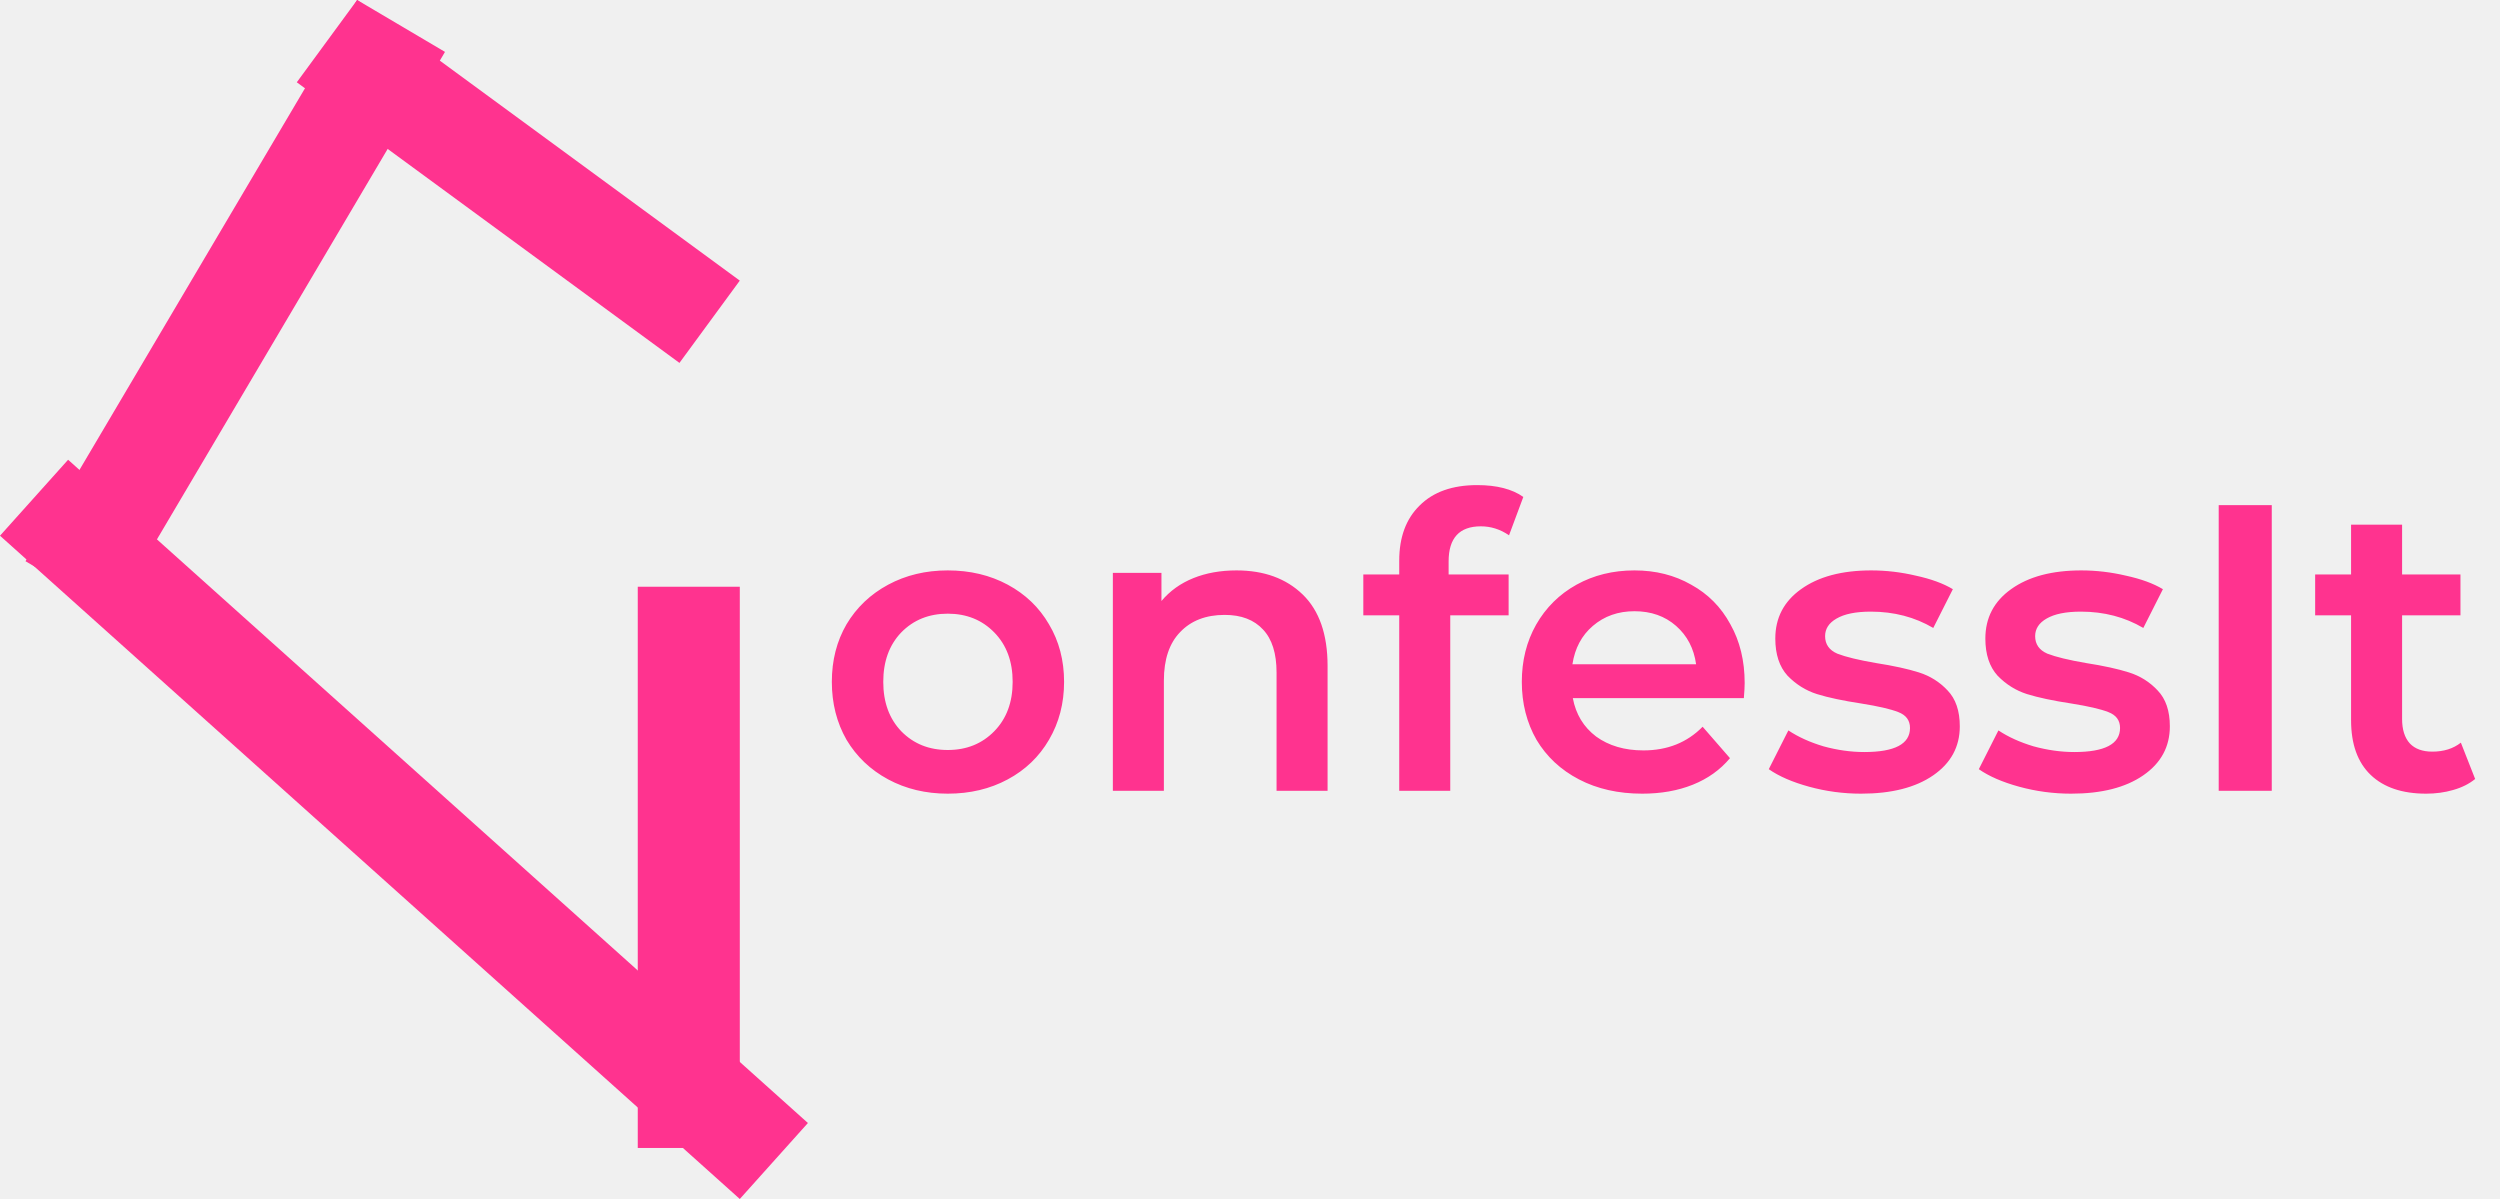
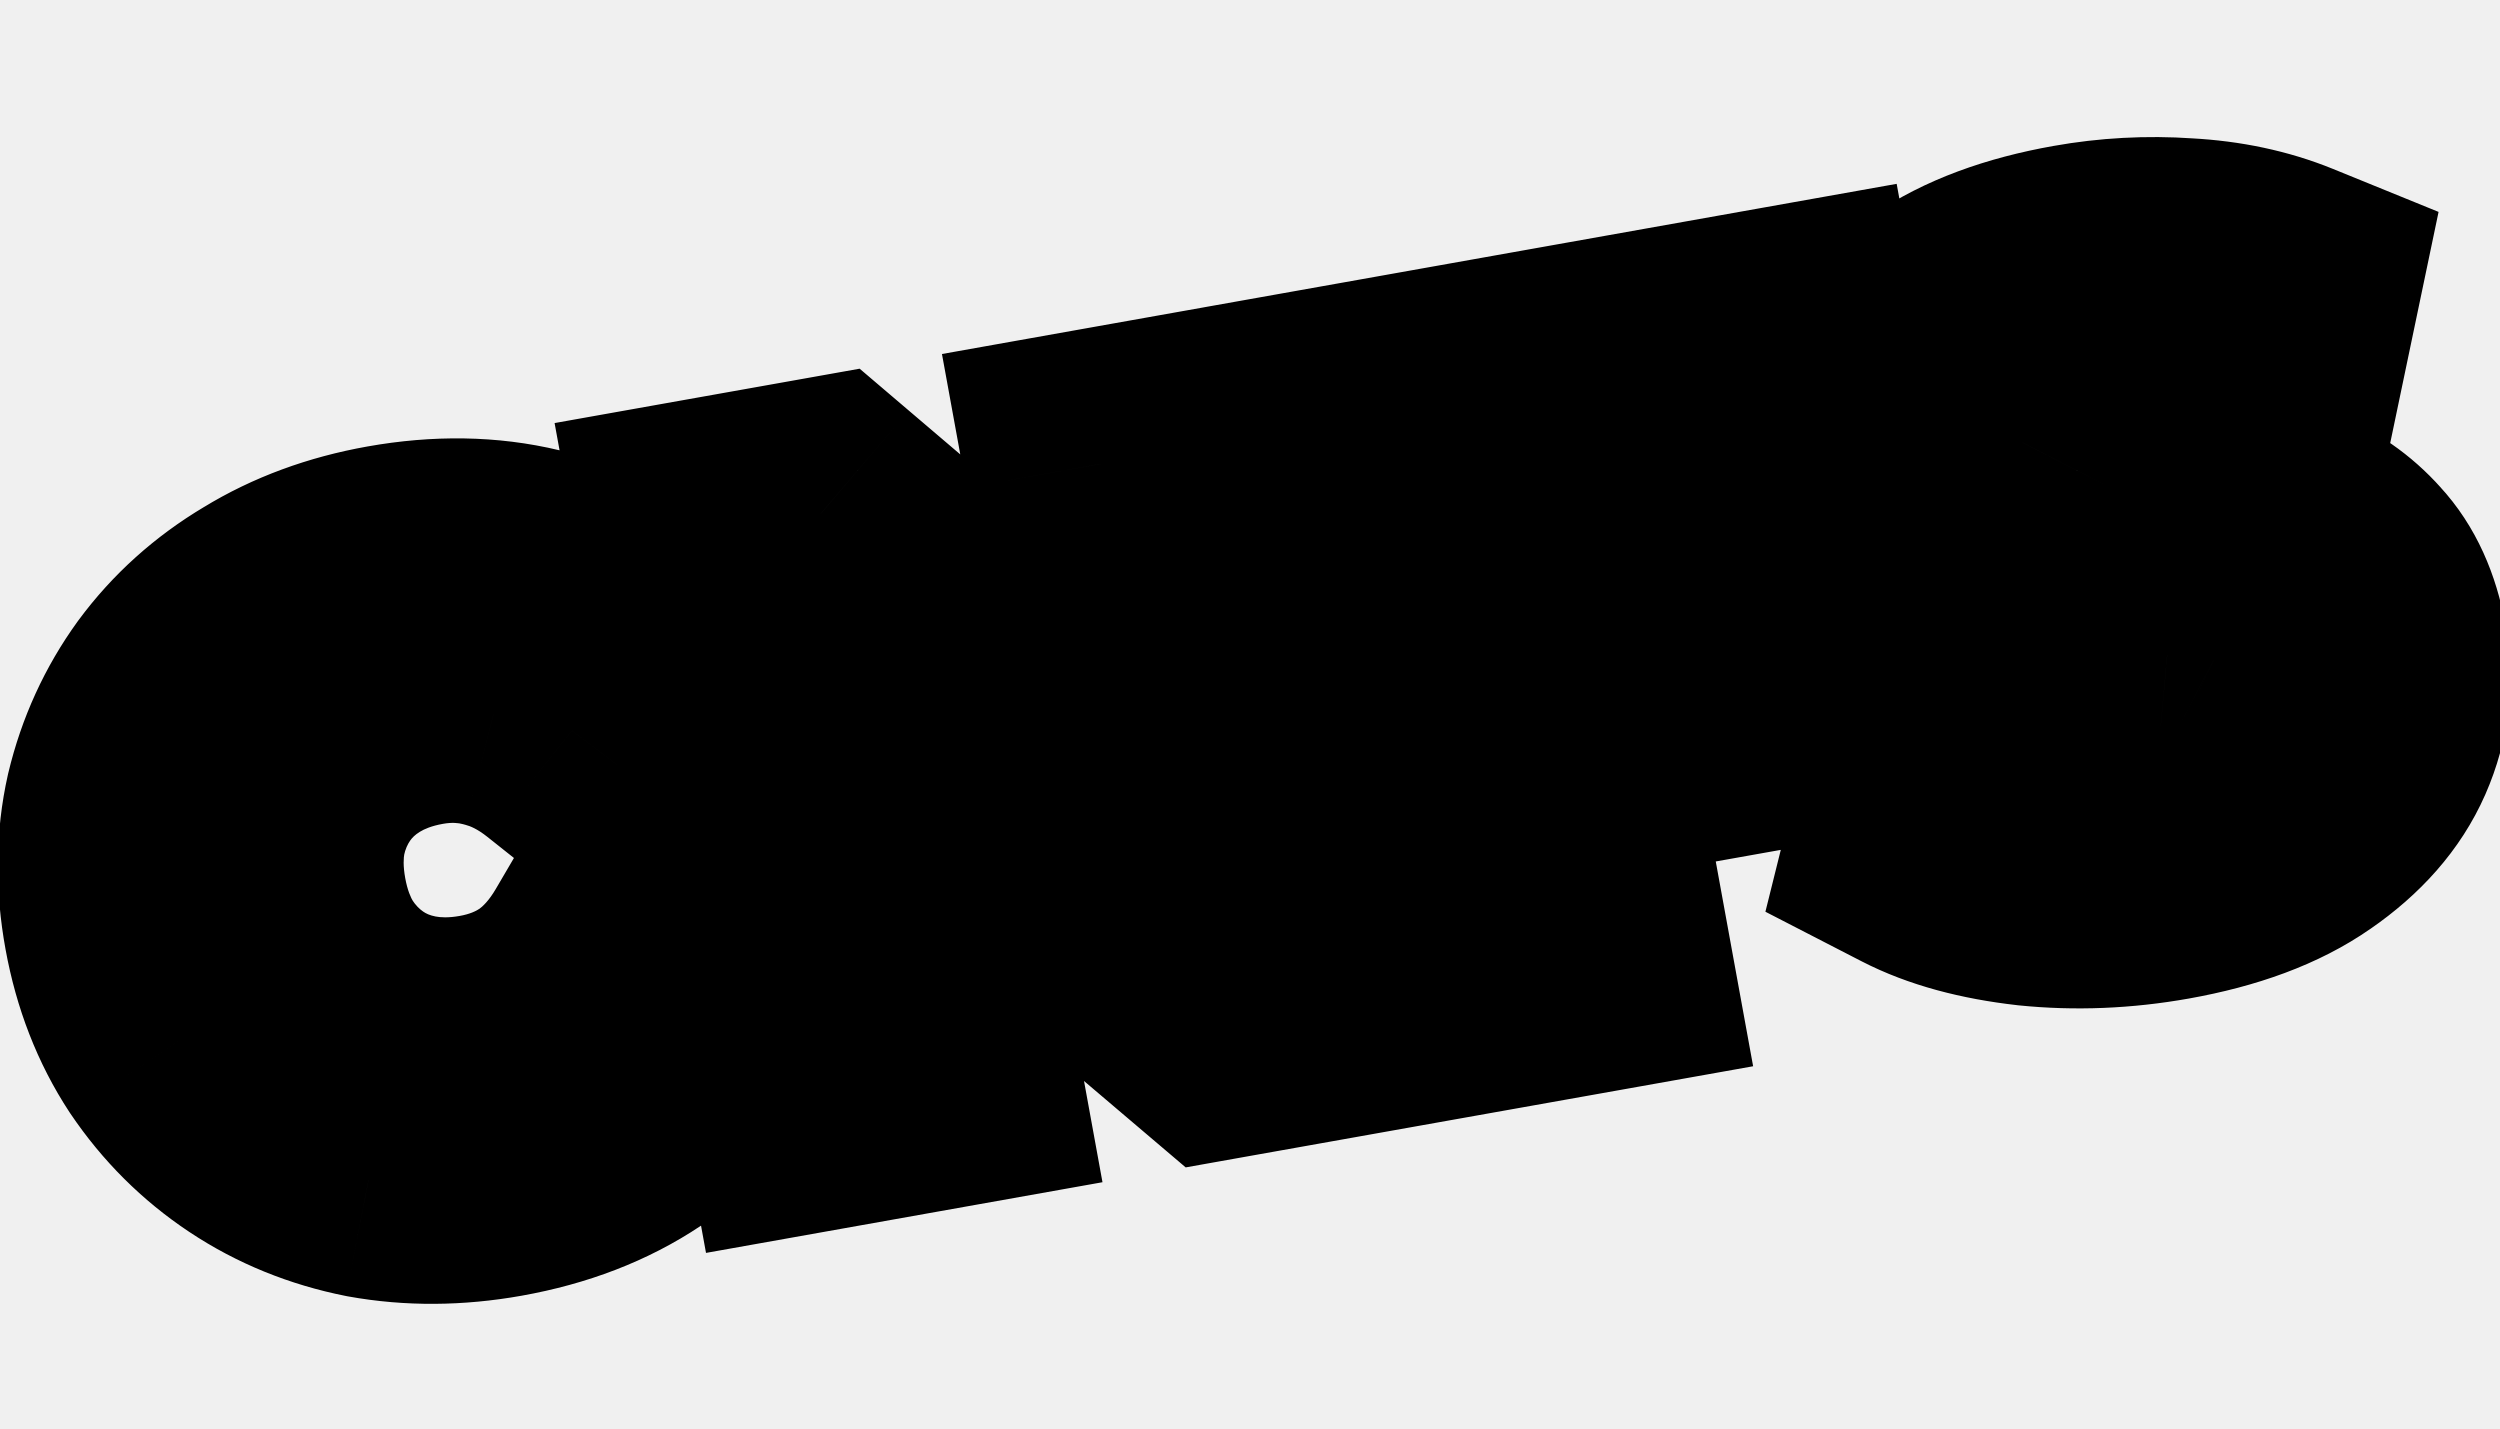
- <svg xmlns="http://www.w3.org/2000/svg" width="98" height="47" viewBox="0 0 98 47" fill="none">
-   <line x1="15.722" y1="1.017" x2="2.722" y2="23.017" stroke="#FF338F" stroke-width="4" />
-   <line x1="27.817" y1="12.613" x2="12.817" y2="1.613" stroke="#FF338F" stroke-width="4" />
-   <line x1="27" y1="45" x2="27" y2="23" stroke="#FF338F" stroke-width="4" />
-   <line x1="1.335" y1="19.511" x2="30.335" y2="45.511" stroke="#FF338F" stroke-width="4" />
-   <path d="M37.152 31.112C36.288 31.112 35.509 30.925 34.816 30.552C34.123 30.179 33.579 29.661 33.184 29C32.8 28.328 32.608 27.571 32.608 26.728C32.608 25.885 32.8 25.133 33.184 24.472C33.579 23.811 34.123 23.293 34.816 22.92C35.509 22.547 36.288 22.36 37.152 22.36C38.027 22.36 38.811 22.547 39.504 22.92C40.197 23.293 40.736 23.811 41.12 24.472C41.515 25.133 41.712 25.885 41.712 26.728C41.712 27.571 41.515 28.328 41.12 29C40.736 29.661 40.197 30.179 39.504 30.552C38.811 30.925 38.027 31.112 37.152 31.112ZM37.152 29.4C37.888 29.4 38.496 29.155 38.976 28.664C39.456 28.173 39.696 27.528 39.696 26.728C39.696 25.928 39.456 25.283 38.976 24.792C38.496 24.301 37.888 24.056 37.152 24.056C36.416 24.056 35.808 24.301 35.328 24.792C34.859 25.283 34.624 25.928 34.624 26.728C34.624 27.528 34.859 28.173 35.328 28.664C35.808 29.155 36.416 29.4 37.152 29.4ZM48.472 22.36C49.55 22.36 50.414 22.675 51.065 23.304C51.715 23.933 52.041 24.867 52.041 26.104V31H50.041V26.36C50.041 25.613 49.864 25.053 49.513 24.68C49.16 24.296 48.659 24.104 48.008 24.104C47.273 24.104 46.691 24.328 46.264 24.776C45.838 25.213 45.624 25.848 45.624 26.68V31H43.624V22.456H45.529V23.56C45.859 23.165 46.275 22.867 46.776 22.664C47.278 22.461 47.843 22.36 48.472 22.36ZM58.05 20.632C57.207 20.632 56.786 21.091 56.786 22.008V22.52H59.138V24.12H56.85V31H54.85V24.12H53.442V22.52H54.85V21.976C54.85 21.059 55.116 20.339 55.65 19.816C56.183 19.283 56.935 19.016 57.906 19.016C58.674 19.016 59.276 19.171 59.714 19.48L59.154 20.984C58.812 20.749 58.444 20.632 58.05 20.632ZM68.391 26.776C68.391 26.915 68.38 27.112 68.359 27.368H61.655C61.772 27.997 62.076 28.499 62.567 28.872C63.068 29.235 63.687 29.416 64.423 29.416C65.362 29.416 66.135 29.107 66.743 28.488L67.815 29.72C67.431 30.179 66.945 30.525 66.359 30.76C65.772 30.995 65.111 31.112 64.375 31.112C63.436 31.112 62.609 30.925 61.895 30.552C61.18 30.179 60.626 29.661 60.231 29C59.847 28.328 59.655 27.571 59.655 26.728C59.655 25.896 59.842 25.149 60.215 24.488C60.599 23.816 61.127 23.293 61.799 22.92C62.471 22.547 63.228 22.36 64.071 22.36C64.903 22.36 65.644 22.547 66.295 22.92C66.956 23.283 67.468 23.8 67.831 24.472C68.204 25.133 68.391 25.901 68.391 26.776ZM64.071 23.96C63.431 23.96 62.887 24.152 62.439 24.536C62.002 24.909 61.735 25.411 61.639 26.04H66.487C66.401 25.421 66.14 24.92 65.703 24.536C65.266 24.152 64.722 23.96 64.071 23.96ZM72.952 31.112C72.259 31.112 71.581 31.021 70.92 30.84C70.259 30.659 69.731 30.429 69.336 30.152L70.104 28.632C70.488 28.888 70.947 29.096 71.48 29.256C72.024 29.405 72.557 29.48 73.08 29.48C74.275 29.48 74.872 29.165 74.872 28.536C74.872 28.237 74.717 28.029 74.408 27.912C74.109 27.795 73.624 27.683 72.952 27.576C72.248 27.469 71.672 27.347 71.224 27.208C70.787 27.069 70.403 26.829 70.072 26.488C69.752 26.136 69.592 25.651 69.592 25.032C69.592 24.221 69.928 23.576 70.6 23.096C71.283 22.605 72.2 22.36 73.352 22.36C73.939 22.36 74.525 22.429 75.112 22.568C75.699 22.696 76.179 22.872 76.552 23.096L75.784 24.616C75.059 24.189 74.243 23.976 73.336 23.976C72.749 23.976 72.301 24.067 71.992 24.248C71.693 24.419 71.544 24.648 71.544 24.936C71.544 25.256 71.704 25.485 72.024 25.624C72.355 25.752 72.861 25.875 73.544 25.992C74.227 26.099 74.787 26.221 75.224 26.36C75.661 26.499 76.035 26.733 76.344 27.064C76.664 27.395 76.824 27.864 76.824 28.472C76.824 29.272 76.477 29.912 75.784 30.392C75.091 30.872 74.147 31.112 72.952 31.112ZM81.186 31.112C80.493 31.112 79.816 31.021 79.154 30.84C78.493 30.659 77.965 30.429 77.57 30.152L78.338 28.632C78.722 28.888 79.181 29.096 79.714 29.256C80.258 29.405 80.792 29.48 81.314 29.48C82.509 29.48 83.106 29.165 83.106 28.536C83.106 28.237 82.952 28.029 82.642 27.912C82.344 27.795 81.858 27.683 81.186 27.576C80.482 27.469 79.906 27.347 79.458 27.208C79.021 27.069 78.637 26.829 78.306 26.488C77.986 26.136 77.826 25.651 77.826 25.032C77.826 24.221 78.162 23.576 78.834 23.096C79.517 22.605 80.434 22.36 81.586 22.36C82.173 22.36 82.76 22.429 83.346 22.568C83.933 22.696 84.413 22.872 84.786 23.096L84.018 24.616C83.293 24.189 82.477 23.976 81.57 23.976C80.984 23.976 80.536 24.067 80.226 24.248C79.928 24.419 79.778 24.648 79.778 24.936C79.778 25.256 79.938 25.485 80.258 25.624C80.589 25.752 81.096 25.875 81.778 25.992C82.461 26.099 83.021 26.221 83.458 26.36C83.896 26.499 84.269 26.733 84.578 27.064C84.898 27.395 85.058 27.864 85.058 28.472C85.058 29.272 84.712 29.912 84.018 30.392C83.325 30.872 82.381 31.112 81.186 31.112ZM86.973 19.8H89.053V31H86.973V19.8ZM97.026 30.536C96.791 30.728 96.504 30.872 96.162 30.968C95.832 31.064 95.48 31.112 95.106 31.112C94.168 31.112 93.442 30.867 92.93 30.376C92.418 29.885 92.162 29.171 92.162 28.232V24.12H90.754V22.52H92.162V20.568H94.162V22.52H96.45V24.12H94.162V28.184C94.162 28.6 94.263 28.92 94.466 29.144C94.669 29.357 94.962 29.464 95.346 29.464C95.794 29.464 96.168 29.347 96.466 29.112L97.026 30.536Z" fill="#FF338F" />
+ <svg xmlns="http://www.w3.org/2000/svg" width="147" height="84" viewBox="0 0 147 84" fill="none">
+   <path d="M29.23 68.319C26.678 68.774 24.225 68.789 21.871 68.363C19.542 67.901 17.433 67.042 15.545 65.785C13.657 64.529 12.067 62.944 10.774 61.029C9.513 59.108 8.655 56.905 8.202 54.418C7.748 51.931 7.772 49.57 8.275 47.335C8.81 45.094 9.74 43.06 11.065 41.231C12.422 39.396 14.112 37.876 16.137 36.67C18.155 35.433 20.456 34.584 23.04 34.123C25.907 33.612 28.582 33.655 31.065 34.253C33.575 34.813 35.792 35.913 37.718 37.553L33.63 42.962C32.261 41.873 30.825 41.138 29.324 40.755C27.817 40.341 26.245 40.28 24.607 40.572C23.063 40.847 21.691 41.352 20.492 42.086C19.292 42.82 18.306 43.743 17.533 44.856C16.76 45.969 16.224 47.218 15.924 48.605C15.655 49.985 15.664 51.462 15.951 53.036C16.239 54.61 16.752 55.998 17.491 57.199C18.263 58.394 19.207 59.38 20.324 60.156C21.442 60.931 22.692 61.456 24.076 61.73C25.459 62.003 26.923 62.002 28.466 61.727C30.105 61.435 31.559 60.851 32.831 59.974C34.096 59.066 35.175 57.849 36.068 56.325L41.81 59.982C40.585 62.183 38.899 63.995 36.752 65.418C34.636 66.836 32.129 67.803 29.23 68.319ZM47.953 64.397L41.922 31.342L48.254 30.214L72.113 50.534L69.041 51.081L64.699 27.282L72.26 25.935L78.291 58.989L72.006 60.109L48.1 39.797L51.172 39.25L55.514 63.049L47.953 64.397ZM89.888 38.151L105.766 35.32L106.886 41.459L91.008 44.289L89.888 38.151ZM93.772 56.229L86.117 57.594L80.086 24.54L105.084 20.084L106.204 26.222L88.862 29.314L93.772 56.229ZM127.27 50.844C124.624 51.315 122.024 51.421 119.472 51.161C116.914 50.869 114.792 50.289 113.104 49.419L114.652 43.195C116.254 43.95 118.075 44.486 120.118 44.805C122.186 45.087 124.212 45.05 126.197 44.697C127.709 44.427 128.896 44.069 129.758 43.623C130.646 43.14 131.261 42.591 131.605 41.977C131.948 41.364 132.057 40.71 131.93 40.018C131.769 39.136 131.297 38.506 130.512 38.125C129.721 37.714 128.73 37.452 127.538 37.339C126.341 37.195 125.023 37.105 123.585 37.069C122.173 36.995 120.734 36.862 119.267 36.668C117.832 36.469 116.485 36.124 115.224 35.633C113.964 35.143 112.868 34.396 111.936 33.392C111.037 32.382 110.426 30.996 110.104 29.233C109.76 27.344 109.951 25.538 110.677 23.816C111.43 22.057 112.746 20.538 114.628 19.26C116.535 17.945 119.047 17.01 122.166 16.454C124.245 16.083 126.339 15.97 128.447 16.114C130.55 16.227 132.462 16.634 134.183 17.335L132.88 23.564C131.176 22.958 129.514 22.587 127.896 22.453C126.272 22.288 124.72 22.337 123.239 22.601C121.758 22.865 120.577 23.254 119.695 23.769C118.813 24.284 118.219 24.861 117.913 25.5C117.601 26.109 117.511 26.775 117.643 27.499C117.798 28.349 118.271 28.98 119.062 29.391C119.847 29.771 120.835 30.018 122.027 30.13C123.218 30.243 124.52 30.336 125.932 30.409C127.376 30.477 128.812 30.595 130.242 30.763C131.702 30.925 133.063 31.251 134.324 31.741C135.584 32.232 136.664 32.982 137.564 33.992C138.495 34.996 139.119 36.364 139.435 38.095C139.774 39.952 139.564 41.745 138.806 43.473C138.048 45.201 136.715 46.722 134.808 48.037C132.933 49.347 130.42 50.282 127.27 50.844Z" fill="white" />
+   <path d="M21.871 68.363L20.338 76.204L20.406 76.218L20.474 76.23L21.871 68.363ZM15.545 65.785L11.124 72.433L11.124 72.433L15.545 65.785ZM10.774 61.029L4.084 65.395L4.113 65.438L4.141 65.48L10.774 61.029ZM8.275 47.335L0.487 45.454L0.475 45.504L0.464 45.554L8.275 47.335ZM11.065 41.231L4.619 36.466L4.596 36.497L4.573 36.528L11.065 41.231ZM16.137 36.67L20.258 43.54L20.301 43.514L20.344 43.487L16.137 36.67ZM31.065 34.253L29.218 42.024L29.282 42.04L29.346 42.054L31.065 34.253ZM37.718 37.553L44.115 42.383L48.653 36.378L42.898 31.478L37.718 37.553ZM33.63 42.962L28.659 49.209L35.093 54.323L40.027 47.792L33.63 42.962ZM29.324 40.755L27.228 48.462L27.3 48.482L27.372 48.501L29.324 40.755ZM17.533 44.856L24.117 49.428L24.117 49.428L17.533 44.856ZM15.924 48.605L8.098 46.887L8.081 46.969L8.065 47.051L15.924 48.605ZM17.491 57.199L10.677 61.368L10.721 61.439L10.766 61.51L17.491 57.199ZM20.324 60.156L15.771 66.713L15.771 66.713L20.324 60.156ZM32.831 59.974L37.397 66.558L37.458 66.515L37.519 66.472L32.831 59.974ZM36.068 56.325L40.355 49.59L33.341 45.122L29.154 52.269L36.068 56.325ZM41.81 59.982L48.811 63.886L52.472 57.308L46.097 53.247L41.81 59.982ZM36.752 65.418L32.307 58.752L32.291 58.763L32.274 58.774L36.752 65.418ZM27.794 60.449C26.099 60.751 24.608 60.739 23.267 60.497L20.474 76.23C23.842 76.838 27.258 76.797 30.666 76.189L27.794 60.449ZM23.403 60.523C22.056 60.255 20.937 59.783 19.966 59.138L11.124 72.433C13.93 74.3 17.028 75.547 20.338 76.204L23.403 60.523ZM19.966 59.138C18.969 58.474 18.124 57.641 17.407 56.578L4.141 65.48C6.009 68.247 8.345 70.585 11.124 72.433L19.966 59.138ZM17.464 56.663C16.85 55.729 16.358 54.553 16.077 53.014L0.326 55.822C0.952 59.257 2.176 62.488 4.084 65.395L17.464 56.663ZM16.077 53.014C15.797 51.475 15.842 50.203 16.087 49.116L0.464 45.554C-0.297 48.937 -0.301 52.387 0.326 55.822L16.077 53.014ZM16.064 49.216C16.36 47.972 16.857 46.9 17.557 45.933L4.573 36.528C2.623 39.22 1.26 42.217 0.487 45.454L16.064 49.216ZM17.511 45.996C18.22 45.037 19.111 44.223 20.258 43.54L12.016 29.8C9.114 31.529 6.623 33.755 4.619 36.466L17.511 45.996ZM20.344 43.487C21.427 42.823 22.77 42.297 24.476 41.993L21.604 26.253C18.143 26.87 14.884 28.042 11.93 29.853L20.344 43.487ZM24.476 41.993C26.408 41.649 27.954 41.72 29.218 42.024L32.912 26.481C29.21 25.591 25.405 25.576 21.604 26.253L24.476 41.993ZM29.346 42.054C30.602 42.334 31.625 42.852 32.537 43.627L42.898 31.478C39.959 28.975 36.547 27.292 32.784 26.451L29.346 42.054ZM31.32 32.722L27.233 38.131L40.027 47.792L44.115 42.383L31.32 32.722ZM38.601 36.714C36.457 35.01 34.011 33.707 31.276 33.01L27.372 48.501C27.639 48.569 28.064 48.737 28.659 49.209L38.601 36.714ZM31.421 33.048C28.686 32.297 25.903 32.215 23.171 32.702L26.043 48.442C26.587 48.345 26.948 48.386 27.228 48.462L31.421 33.048ZM23.171 32.702C20.758 33.132 18.429 33.957 16.291 35.265L24.692 48.907C24.954 48.747 25.368 48.563 26.043 48.442L23.171 32.702ZM16.291 35.265C14.185 36.553 12.374 38.23 10.948 40.284L24.117 49.428C24.237 49.256 24.399 49.087 24.692 48.907L16.291 35.265ZM10.948 40.284C9.551 42.297 8.61 44.525 8.098 46.887L23.749 50.322C23.837 49.912 23.969 49.641 24.117 49.428L10.948 40.284ZM8.065 47.051C7.582 49.531 7.634 52.02 8.076 54.44L23.827 51.633C23.695 50.905 23.728 50.44 23.782 50.158L8.065 47.051ZM8.076 54.44C8.517 56.861 9.348 59.211 10.677 61.368L24.306 53.03C24.156 52.785 23.96 52.36 23.827 51.633L8.076 54.44ZM10.766 61.51C12.08 63.547 13.75 65.31 15.771 66.713L24.878 53.598C24.664 53.449 24.445 53.241 24.217 52.888L10.766 61.51ZM15.771 66.713C17.832 68.145 20.122 69.091 22.55 69.572L25.601 53.888C25.263 53.821 25.051 53.718 24.878 53.598L15.771 66.713ZM22.55 69.572C25.016 70.059 27.49 70.027 29.902 69.597L27.03 53.857C26.356 53.977 25.902 53.947 25.601 53.888L22.55 69.572ZM29.902 69.597C32.578 69.12 35.117 68.13 37.397 66.558L28.264 53.39C28.002 53.572 27.631 53.75 27.03 53.857L29.902 69.597ZM37.519 66.472C39.804 64.832 41.603 62.737 42.983 60.381L29.154 52.269C28.748 52.962 28.389 53.299 28.142 53.476L37.519 66.472ZM31.781 63.06L37.523 66.718L46.097 53.247L40.355 49.59L31.781 63.06ZM34.809 56.079C34.217 57.142 33.418 58.016 32.307 58.752L41.196 72.085C44.38 69.975 46.953 67.224 48.811 63.886L34.809 56.079ZM32.274 58.774C31.206 59.489 29.771 60.097 27.794 60.449L30.666 76.189C34.486 75.508 38.065 74.182 41.229 72.063L32.274 58.774ZM47.953 64.397L40.077 65.801L41.513 73.671L49.389 72.267L47.953 64.397ZM41.922 31.342L40.486 23.472L32.61 24.876L34.046 32.746L41.922 31.342ZM48.254 30.214L53.436 24.14L50.547 21.679L46.819 22.344L48.254 30.214ZM72.113 50.534L73.549 58.404L90.185 55.439L77.295 44.46L72.113 50.534ZM69.041 51.081L61.166 52.485L62.602 60.355L70.477 58.952L69.041 51.081ZM64.699 27.282L63.263 19.412L55.387 20.816L56.823 28.686L64.699 27.282ZM72.26 25.935L80.136 24.531L78.7 16.661L70.824 18.065L72.26 25.935ZM78.291 58.989L79.727 66.859L87.603 65.455L86.167 57.585L78.291 58.989ZM72.006 60.109L66.832 66.19L69.719 68.643L73.442 67.979L72.006 60.109ZM48.1 39.797L46.664 31.927L30.002 34.897L42.926 45.878L48.1 39.797ZM51.172 39.25L59.047 37.846L57.612 29.976L49.736 31.38L51.172 39.25ZM55.514 63.049L56.95 70.919L64.826 69.515L63.39 61.645L55.514 63.049ZM55.829 62.993L49.798 29.939L34.046 32.746L40.077 65.801L55.829 62.993ZM43.358 39.212L49.69 38.084L46.819 22.344L40.486 23.472L43.358 39.212ZM43.073 36.288L66.931 56.608L77.295 44.46L53.436 24.14L43.073 36.288ZM70.677 42.664L67.606 43.212L70.477 58.952L73.549 58.404L70.677 42.664ZM76.917 49.678L72.575 25.879L56.823 28.686L61.166 52.485L76.917 49.678ZM66.135 35.153L73.696 33.805L70.824 18.065L63.263 19.412L66.135 35.153ZM64.384 27.339L70.415 60.393L86.167 57.585L80.136 24.531L64.384 27.339ZM76.855 51.119L70.57 52.239L73.442 67.979L79.727 66.859L76.855 51.119ZM77.18 54.029L53.275 33.717L42.926 45.878L66.832 66.19L77.18 54.029ZM49.536 47.667L52.608 47.12L49.736 31.38L46.664 31.927L49.536 47.667ZM43.296 40.654L47.638 64.453L63.39 61.645L59.047 37.846L43.296 40.654ZM54.078 55.179L46.517 56.527L49.389 72.267L56.95 70.919L54.078 55.179ZM89.888 38.151L88.453 30.281L80.577 31.684L82.013 39.554L89.888 38.151ZM105.766 35.32L113.642 33.916L112.206 26.047L104.33 27.45L105.766 35.32ZM106.886 41.459L108.322 49.329L116.198 47.925L114.762 40.055L106.886 41.459ZM91.008 44.289L83.133 45.693L84.569 53.563L92.444 52.159L91.008 44.289ZM93.772 56.229L95.209 64.1L103.084 62.696L101.648 54.826L93.772 56.229ZM86.117 57.594L78.241 58.998L79.677 66.868L87.553 65.464L86.117 57.594ZM80.086 24.54L78.65 16.67L70.775 18.073L72.21 25.944L80.086 24.54ZM105.084 20.084L112.96 18.68L111.524 10.81L103.648 12.214L105.084 20.084ZM106.204 26.222L107.64 34.093L115.516 32.689L114.08 24.819L106.204 26.222ZM88.862 29.314L87.426 21.444L79.55 22.848L80.986 30.718L88.862 29.314ZM91.324 46.021L107.202 43.191L104.33 27.45L88.453 30.281L91.324 46.021ZM97.89 36.724L99.01 42.863L114.762 40.055L113.642 33.916L97.89 36.724ZM105.45 33.589L89.573 36.419L92.444 52.159L108.322 49.329L105.45 33.589ZM98.884 42.885L97.764 36.747L82.013 39.554L83.133 45.693L98.884 42.885ZM92.337 48.359L84.681 49.724L87.553 65.464L95.209 64.1L92.337 48.359ZM93.993 56.19L87.962 23.136L72.21 25.944L78.241 58.998L93.993 56.19ZM81.522 32.41L106.52 27.954L103.648 12.214L78.65 16.67L81.522 32.41ZM97.208 21.488L98.328 27.626L114.08 24.819L112.96 18.68L97.208 21.488ZM104.768 18.352L87.426 21.444L90.298 37.184L107.64 34.093L104.768 18.352ZM80.986 30.718L85.897 57.633L101.648 54.826L96.737 27.91L80.986 30.718ZM119.472 51.161L118.594 59.103L118.642 59.109L118.689 59.114L119.472 51.161ZM113.104 49.419L105.334 47.465L103.806 53.61L109.455 56.521L113.104 49.419ZM114.652 43.195L118.046 35.968L109.227 31.812L106.882 41.24L114.652 43.195ZM120.118 44.805L118.912 52.703L118.989 52.715L119.066 52.726L120.118 44.805ZM129.758 43.623L133.464 50.723L133.538 50.685L133.611 50.645L129.758 43.623ZM131.605 41.977L124.612 38.058L124.612 38.058L131.605 41.977ZM130.512 38.125L126.832 45.211L126.936 45.265L127.041 45.316L130.512 38.125ZM127.538 37.339L126.61 45.276L126.712 45.288L126.814 45.298L127.538 37.339ZM123.585 37.069L123.2 45.052L123.307 45.058L123.414 45.06L123.585 37.069ZM119.267 36.668L118.195 44.586L118.221 44.59L118.248 44.593L119.267 36.668ZM115.224 35.633L112.343 43.081L112.343 43.081L115.224 35.633ZM111.936 33.392L105.965 38.694L106.018 38.753L106.073 38.812L111.936 33.392ZM110.677 23.816L103.313 20.653L103.305 20.671L103.298 20.688L110.677 23.816ZM114.628 19.26L119.148 25.875L119.171 25.86L119.194 25.844L114.628 19.26ZM128.447 16.114L127.93 24.09L127.989 24.094L128.048 24.097L128.447 16.114ZM134.183 17.335L142.02 18.998L143.388 12.46L137.181 9.933L134.183 17.335ZM132.88 23.564L130.22 31.094L138.848 34.163L140.717 25.227L132.88 23.564ZM127.896 22.453L127.113 30.406L127.189 30.414L127.264 30.42L127.896 22.453ZM119.695 23.769L115.636 16.863L115.636 16.863L119.695 23.769ZM117.913 25.5L125.042 29.166L125.091 29.069L125.139 28.97L117.913 25.5ZM119.062 29.391L115.383 36.477L115.486 36.531L115.591 36.582L119.062 29.391ZM122.027 30.13L121.302 38.089L122.027 30.13ZM125.932 30.409L125.547 38.393L125.567 38.394L125.587 38.395L125.932 30.409ZM130.242 30.763L129.337 38.702L129.362 38.705L129.387 38.708L130.242 30.763ZM134.324 31.741L137.205 24.294L134.324 31.741ZM137.564 33.992L131.593 39.294L131.646 39.353L131.7 39.412L137.564 33.992ZM138.806 43.473L146.141 46.705L138.806 43.473ZM134.808 48.037L130.242 41.453L130.223 41.467L130.204 41.48L134.808 48.037ZM125.834 42.974C123.883 43.321 122.032 43.389 120.255 43.208L118.689 59.114C122.017 59.453 125.364 59.309 128.706 58.714L125.834 42.974ZM120.35 43.218C118.436 43 117.327 42.613 116.753 42.318L109.455 56.521C112.257 57.964 115.393 58.739 118.594 59.103L120.35 43.218ZM120.874 51.374L122.422 45.15L106.882 41.24L105.334 47.465L120.874 51.374ZM111.258 50.422C113.659 51.554 116.236 52.286 118.912 52.703L121.324 36.907C119.915 36.687 118.849 36.346 118.046 35.968L111.258 50.422ZM119.066 52.726C121.933 53.116 124.8 53.072 127.633 52.567L124.761 36.826C123.625 37.029 122.439 37.057 121.169 36.884L119.066 52.726ZM127.633 52.567C129.534 52.228 131.599 51.688 133.464 50.723L126.052 36.523C126.159 36.468 126.125 36.498 125.881 36.572C125.644 36.643 125.28 36.734 124.761 36.826L127.633 52.567ZM133.611 50.645C135.272 49.741 137.268 48.272 138.597 45.897L124.612 38.058C125.255 36.91 126.019 36.539 125.905 36.601L133.611 50.645ZM138.597 45.897C139.844 43.669 140.266 41.134 139.806 38.614L124.054 41.422C123.963 40.918 123.94 40.325 124.046 39.689C124.151 39.054 124.364 38.502 124.612 38.058L138.597 45.897ZM139.806 38.614C139.202 35.302 137.154 32.471 133.983 30.935L127.041 45.316C126.402 45.007 125.665 44.476 125.053 43.659C124.446 42.849 124.166 42.033 124.054 41.422L139.806 38.614ZM134.191 31.04C132.223 30.015 130.152 29.559 128.263 29.38L126.814 45.298C126.926 45.308 127.009 45.32 127.067 45.33C127.124 45.34 127.152 45.347 127.153 45.347C127.158 45.349 127.036 45.317 126.832 45.211L134.191 31.04ZM128.466 29.402C126.975 29.223 125.401 29.118 123.757 29.077L123.414 45.06C124.645 45.091 125.706 45.167 126.61 45.276L128.466 29.402ZM123.971 29.085C122.78 29.023 121.553 28.91 120.287 28.743L118.248 44.593C119.915 44.813 121.566 44.967 123.2 45.052L123.971 29.085ZM120.34 28.75C119.48 28.631 118.743 28.434 118.106 28.186L112.343 43.081C114.226 43.814 116.185 44.307 118.195 44.586L120.34 28.75ZM118.106 28.186C117.994 28.143 117.915 28.095 117.8 27.971L106.073 38.812C107.821 40.697 109.933 42.144 112.343 43.081L118.106 28.186ZM117.908 28.09C118.08 28.283 118.137 28.416 118.129 28.399C118.118 28.373 118.048 28.203 117.98 27.829L102.228 30.637C102.73 33.386 103.812 36.278 105.965 38.694L117.908 28.09ZM117.98 27.829C117.907 27.428 117.949 27.2 118.057 26.944L103.298 20.688C101.952 23.877 101.612 27.26 102.228 30.637L117.98 27.829ZM118.041 26.98C118.091 26.864 118.286 26.461 119.148 25.875L110.107 12.645C107.207 14.615 104.768 17.25 103.313 20.653L118.041 26.98ZM119.194 25.844C119.885 25.367 121.22 24.748 123.602 24.324L120.73 8.584C116.874 9.271 113.184 10.523 110.061 12.677L119.194 25.844ZM123.602 24.324C125.038 24.068 126.476 23.99 127.93 24.09L128.964 8.139C126.203 7.95 123.453 8.098 120.73 8.584L123.602 24.324ZM128.048 24.097C129.376 24.168 130.395 24.414 131.186 24.736L137.181 9.933C134.528 8.854 131.723 8.286 128.846 8.132L128.048 24.097ZM126.347 15.671L125.044 21.901L140.717 25.227L142.02 18.998L126.347 15.671ZM135.541 16.034C133.255 15.221 130.911 14.684 128.528 14.486L127.264 30.42C128.117 30.491 129.097 30.694 130.22 31.094L135.541 16.034ZM128.679 14.5C126.377 14.266 124.074 14.326 121.803 14.731L124.675 30.471C125.365 30.348 126.167 30.31 127.113 30.406L128.679 14.5ZM121.803 14.731C119.792 15.089 117.614 15.709 115.636 16.863L123.755 30.675C123.623 30.752 123.608 30.739 123.778 30.683C123.944 30.628 124.233 30.55 124.675 30.471L121.803 14.731ZM115.636 16.863C113.954 17.845 111.922 19.452 110.687 22.031L125.139 28.97C124.824 29.627 124.448 30.07 124.182 30.328C124.05 30.456 123.941 30.544 123.869 30.597C123.798 30.649 123.756 30.674 123.755 30.675L115.636 16.863ZM110.784 21.835C109.611 24.123 109.345 26.588 109.767 28.903L125.519 26.095C125.59 26.482 125.623 26.981 125.546 27.554C125.468 28.132 125.29 28.681 125.042 29.166L110.784 21.835ZM109.767 28.903C110.382 32.273 112.466 34.959 115.383 36.477L122.741 22.305C123.275 22.583 123.941 23.067 124.517 23.834C125.097 24.608 125.396 25.419 125.519 26.095L109.767 28.903ZM115.591 36.582C117.495 37.504 119.489 37.918 121.302 38.089L122.751 22.172C122.488 22.147 122.347 22.116 122.303 22.105C122.26 22.095 122.351 22.113 122.533 22.201L115.591 36.582ZM121.302 38.089C122.625 38.214 124.041 38.315 125.547 38.393L126.318 22.426C124.999 22.357 123.812 22.272 122.751 22.172L121.302 38.089ZM125.587 38.395C126.845 38.454 128.094 38.556 129.337 38.702L131.146 22.823C129.53 22.633 127.907 22.5 126.278 22.424L125.587 38.395ZM129.387 38.708C130.214 38.8 130.887 38.973 131.442 39.189L137.205 24.294C135.239 23.529 133.191 23.05 131.096 22.817L129.387 38.708ZM131.442 39.189C131.499 39.211 131.521 39.226 131.525 39.23C131.53 39.233 131.552 39.248 131.593 39.294L143.536 28.69C141.79 26.731 139.651 25.245 137.205 24.294L131.442 39.189ZM131.7 39.412C131.617 39.322 131.555 39.239 131.512 39.174C131.469 39.109 131.45 39.068 131.446 39.06C131.442 39.05 131.5 39.175 131.559 39.499L147.311 36.691C146.799 33.885 145.66 30.977 143.428 28.572L131.7 39.412ZM131.559 39.499C131.612 39.788 131.592 39.966 131.471 40.241L146.141 46.705C147.537 43.523 147.936 40.117 147.311 36.691L131.559 39.499ZM131.471 40.241C131.429 40.339 131.209 40.787 130.242 41.453L139.375 54.621C142.222 52.657 144.667 50.063 146.141 46.705L131.471 40.241ZM130.204 41.48C129.575 41.919 128.268 42.54 125.834 42.974L128.706 58.714C132.573 58.024 136.292 56.774 139.413 54.594L130.204 41.48Z" fill="black" />
</svg>
